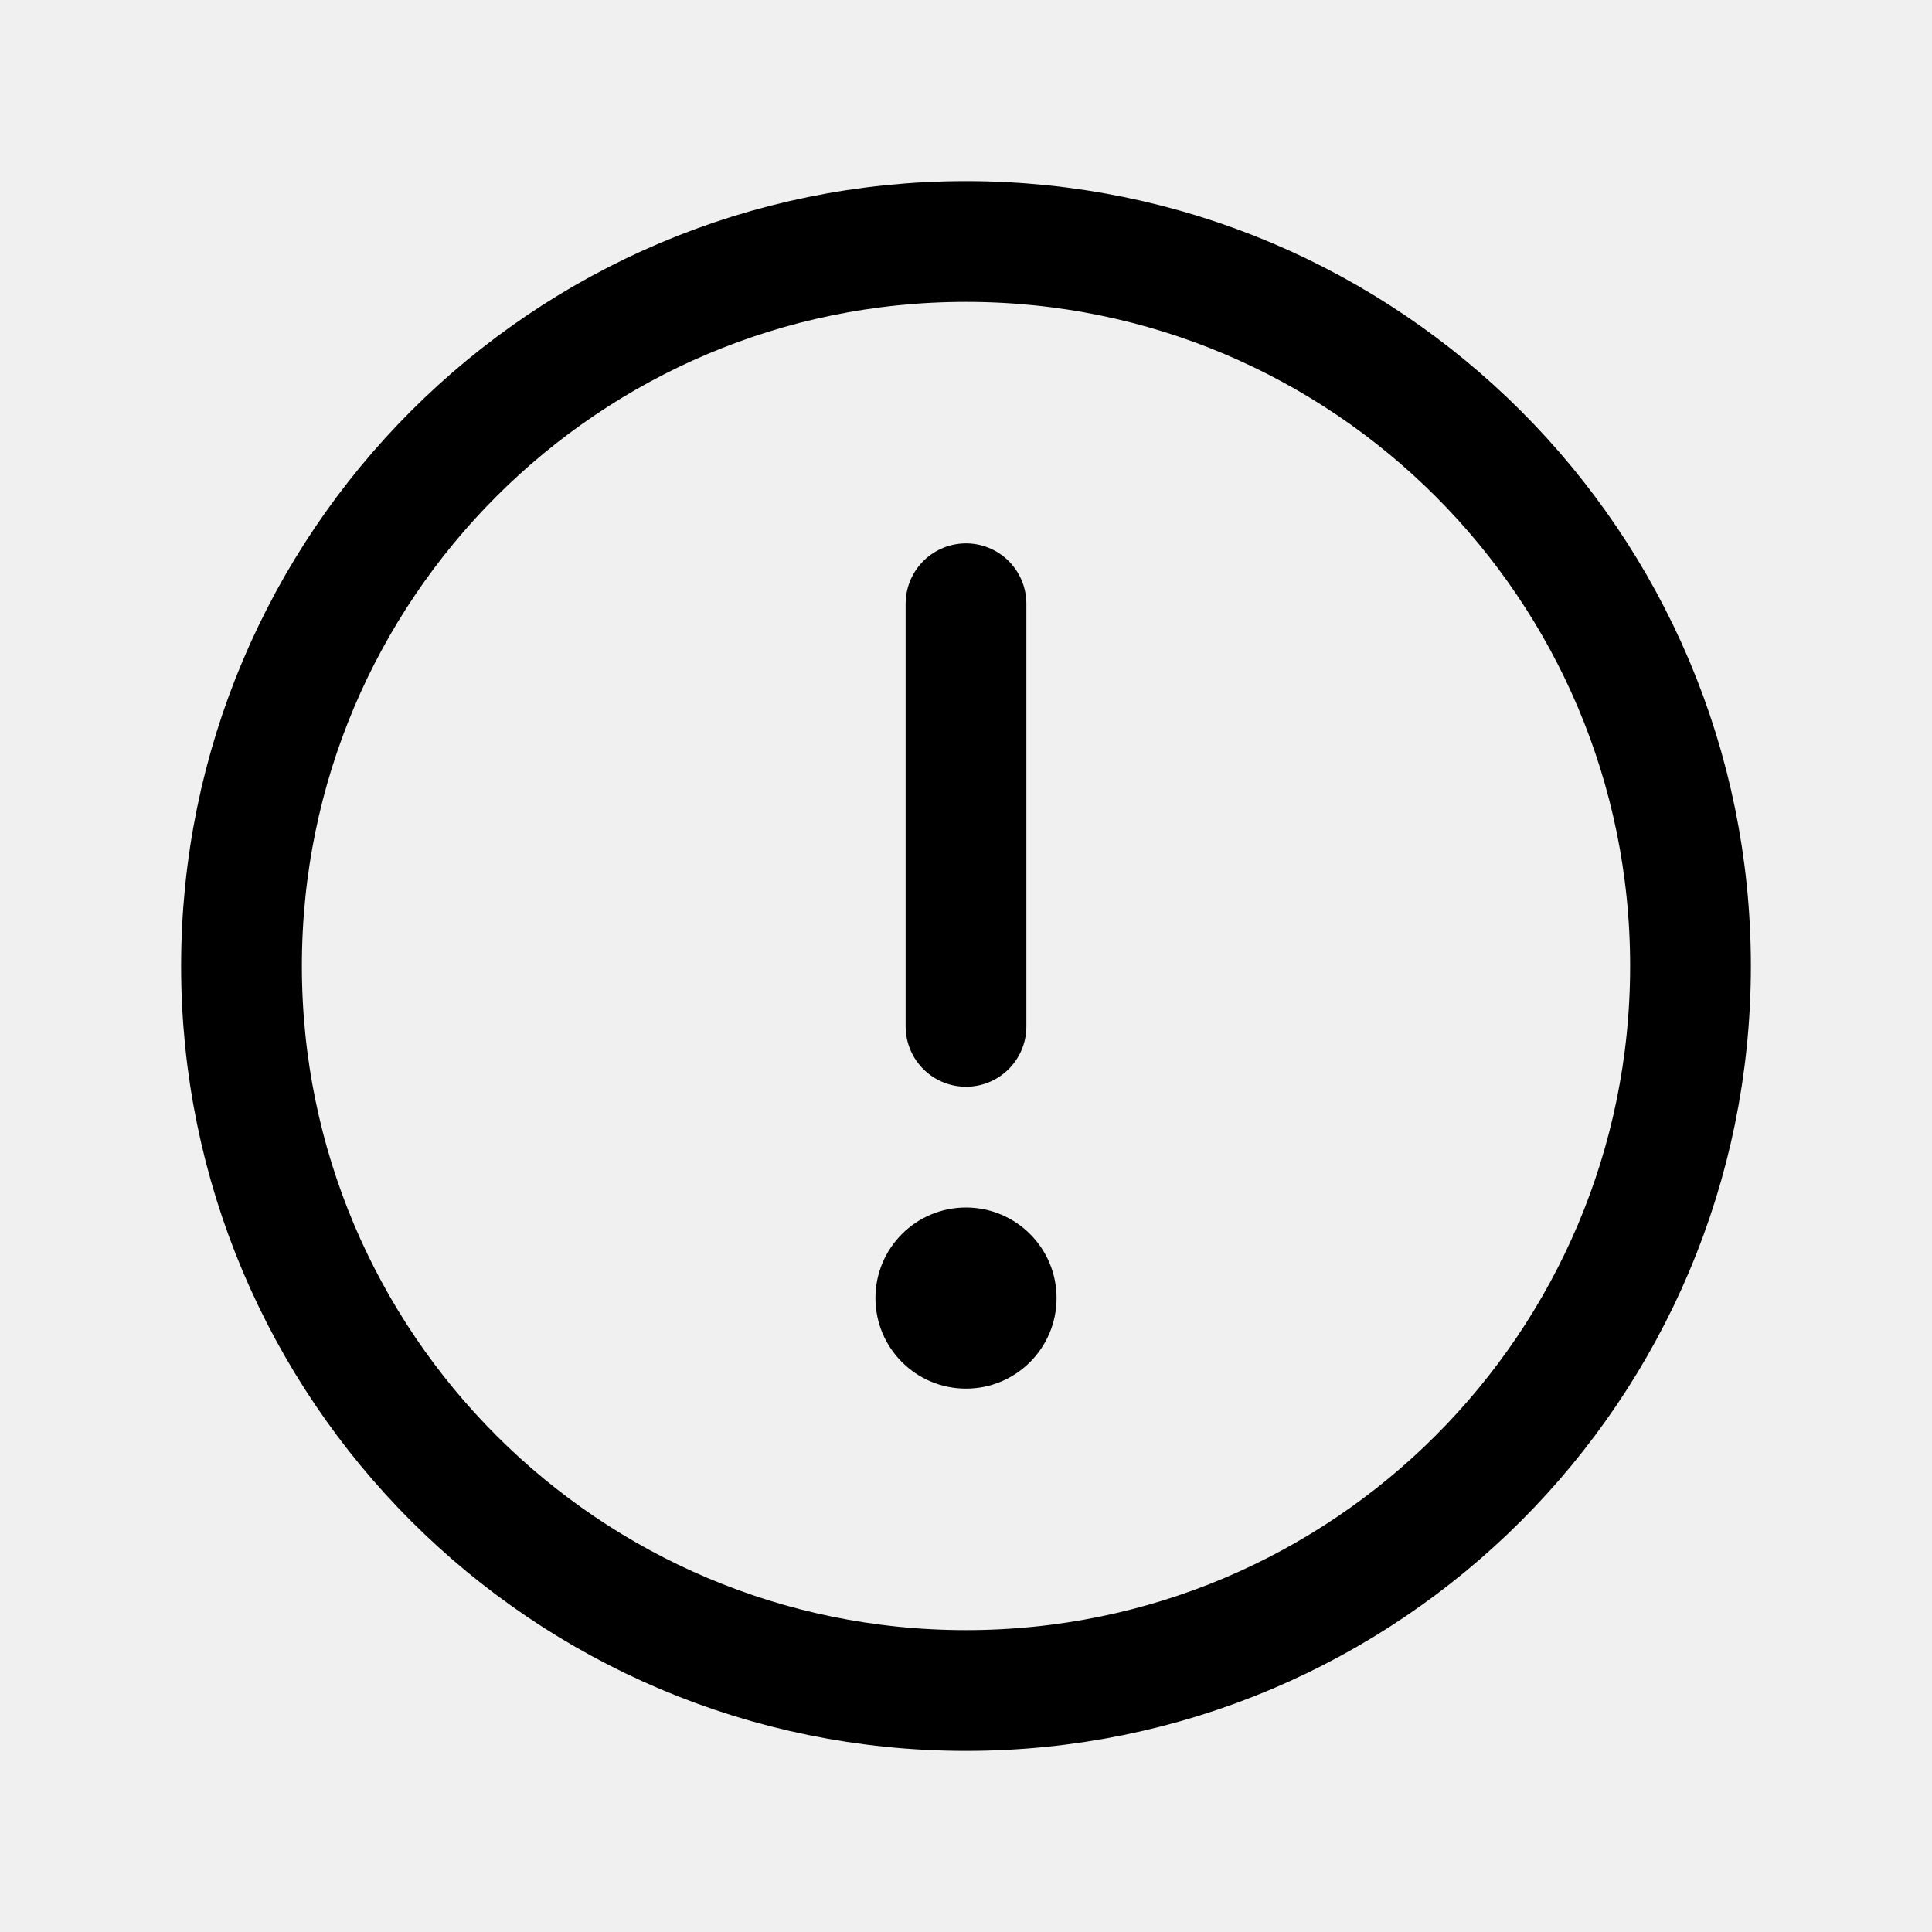
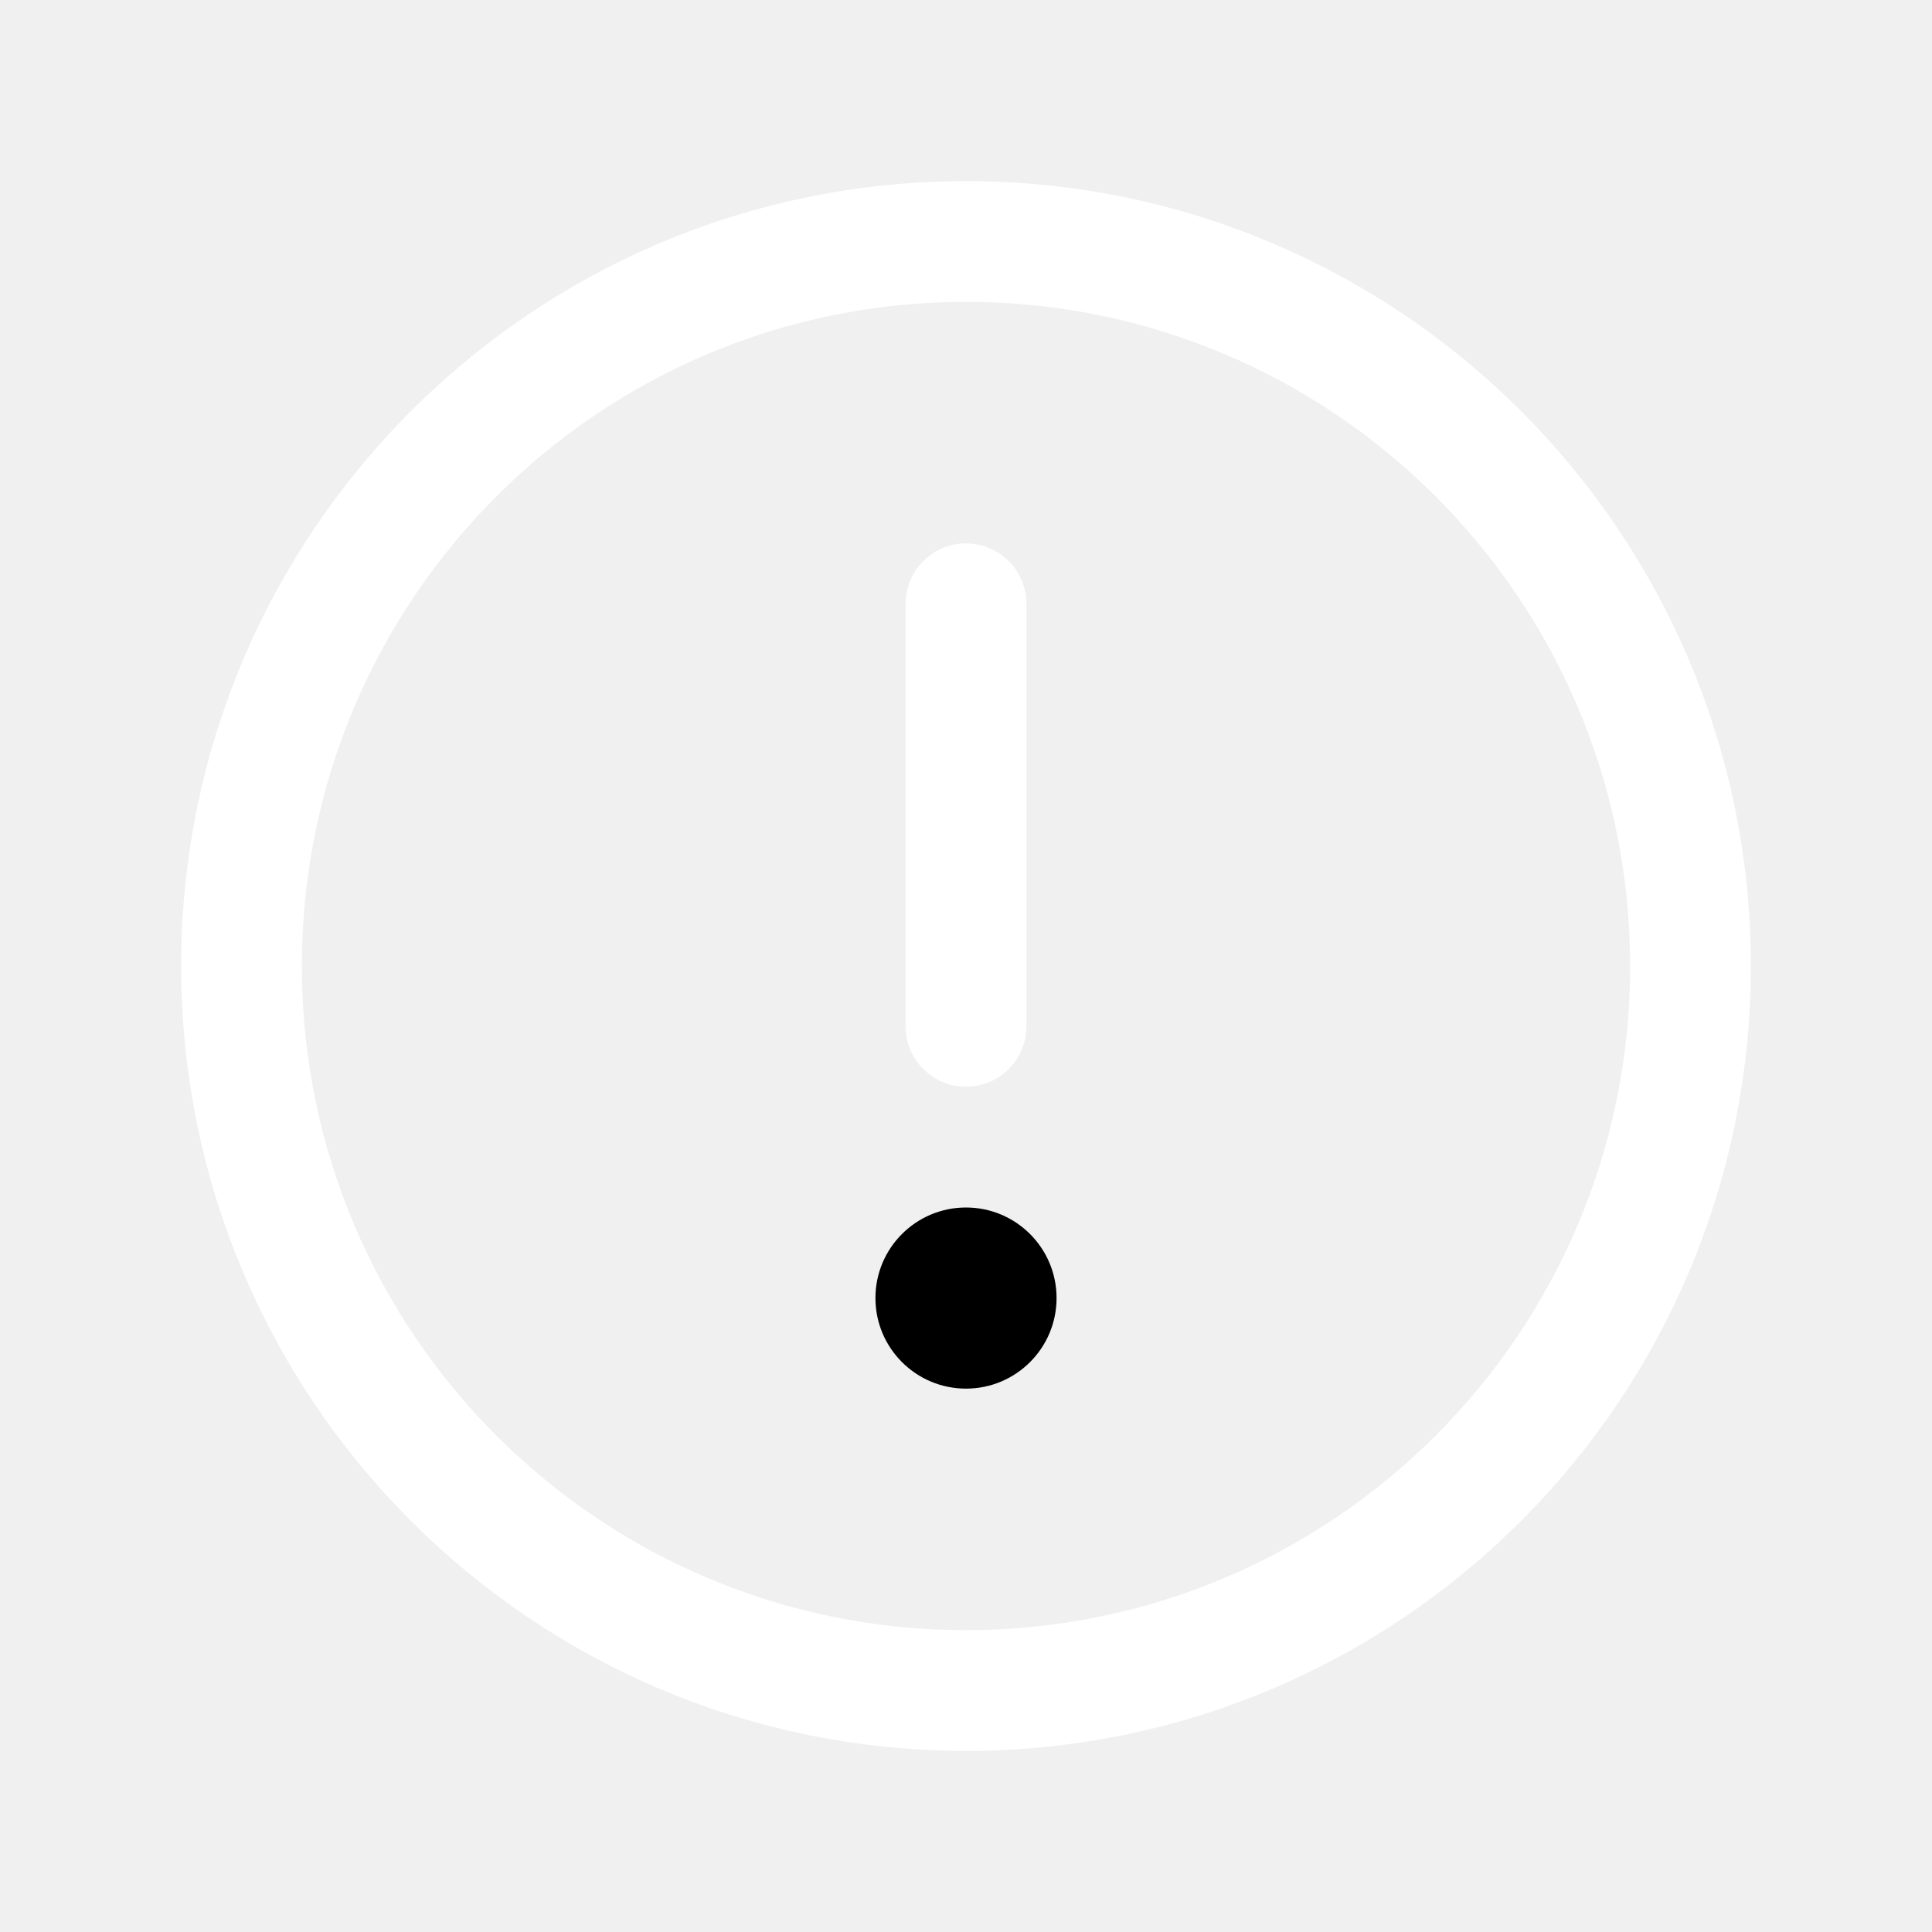
<svg xmlns="http://www.w3.org/2000/svg" viewBox="0 0 256 256">
  <rect width="256" height="256" fill="none" />
-   <circle cx="128" cy="128" r="96" fill="none" stroke="currentColor" stroke-miterlimit="10" stroke-width="16" />
-   <line x1="128" y1="136" x2="128" y2="80" fill="none" stroke="currentColor" stroke-linecap="round" stroke-linejoin="round" stroke-width="16" />
+   <circle cx="128" cy="128" r="96" fill="none" stroke="#ffffff" stroke-miterlimit="10" stroke-width="16" />
+   <line x1="128" y1="136" x2="128" y2="80" fill="none" stroke="#ffffff" stroke-linecap="round" stroke-linejoin="round" stroke-width="16" />
  <circle cx="128" cy="172" r="12" />
</svg>
